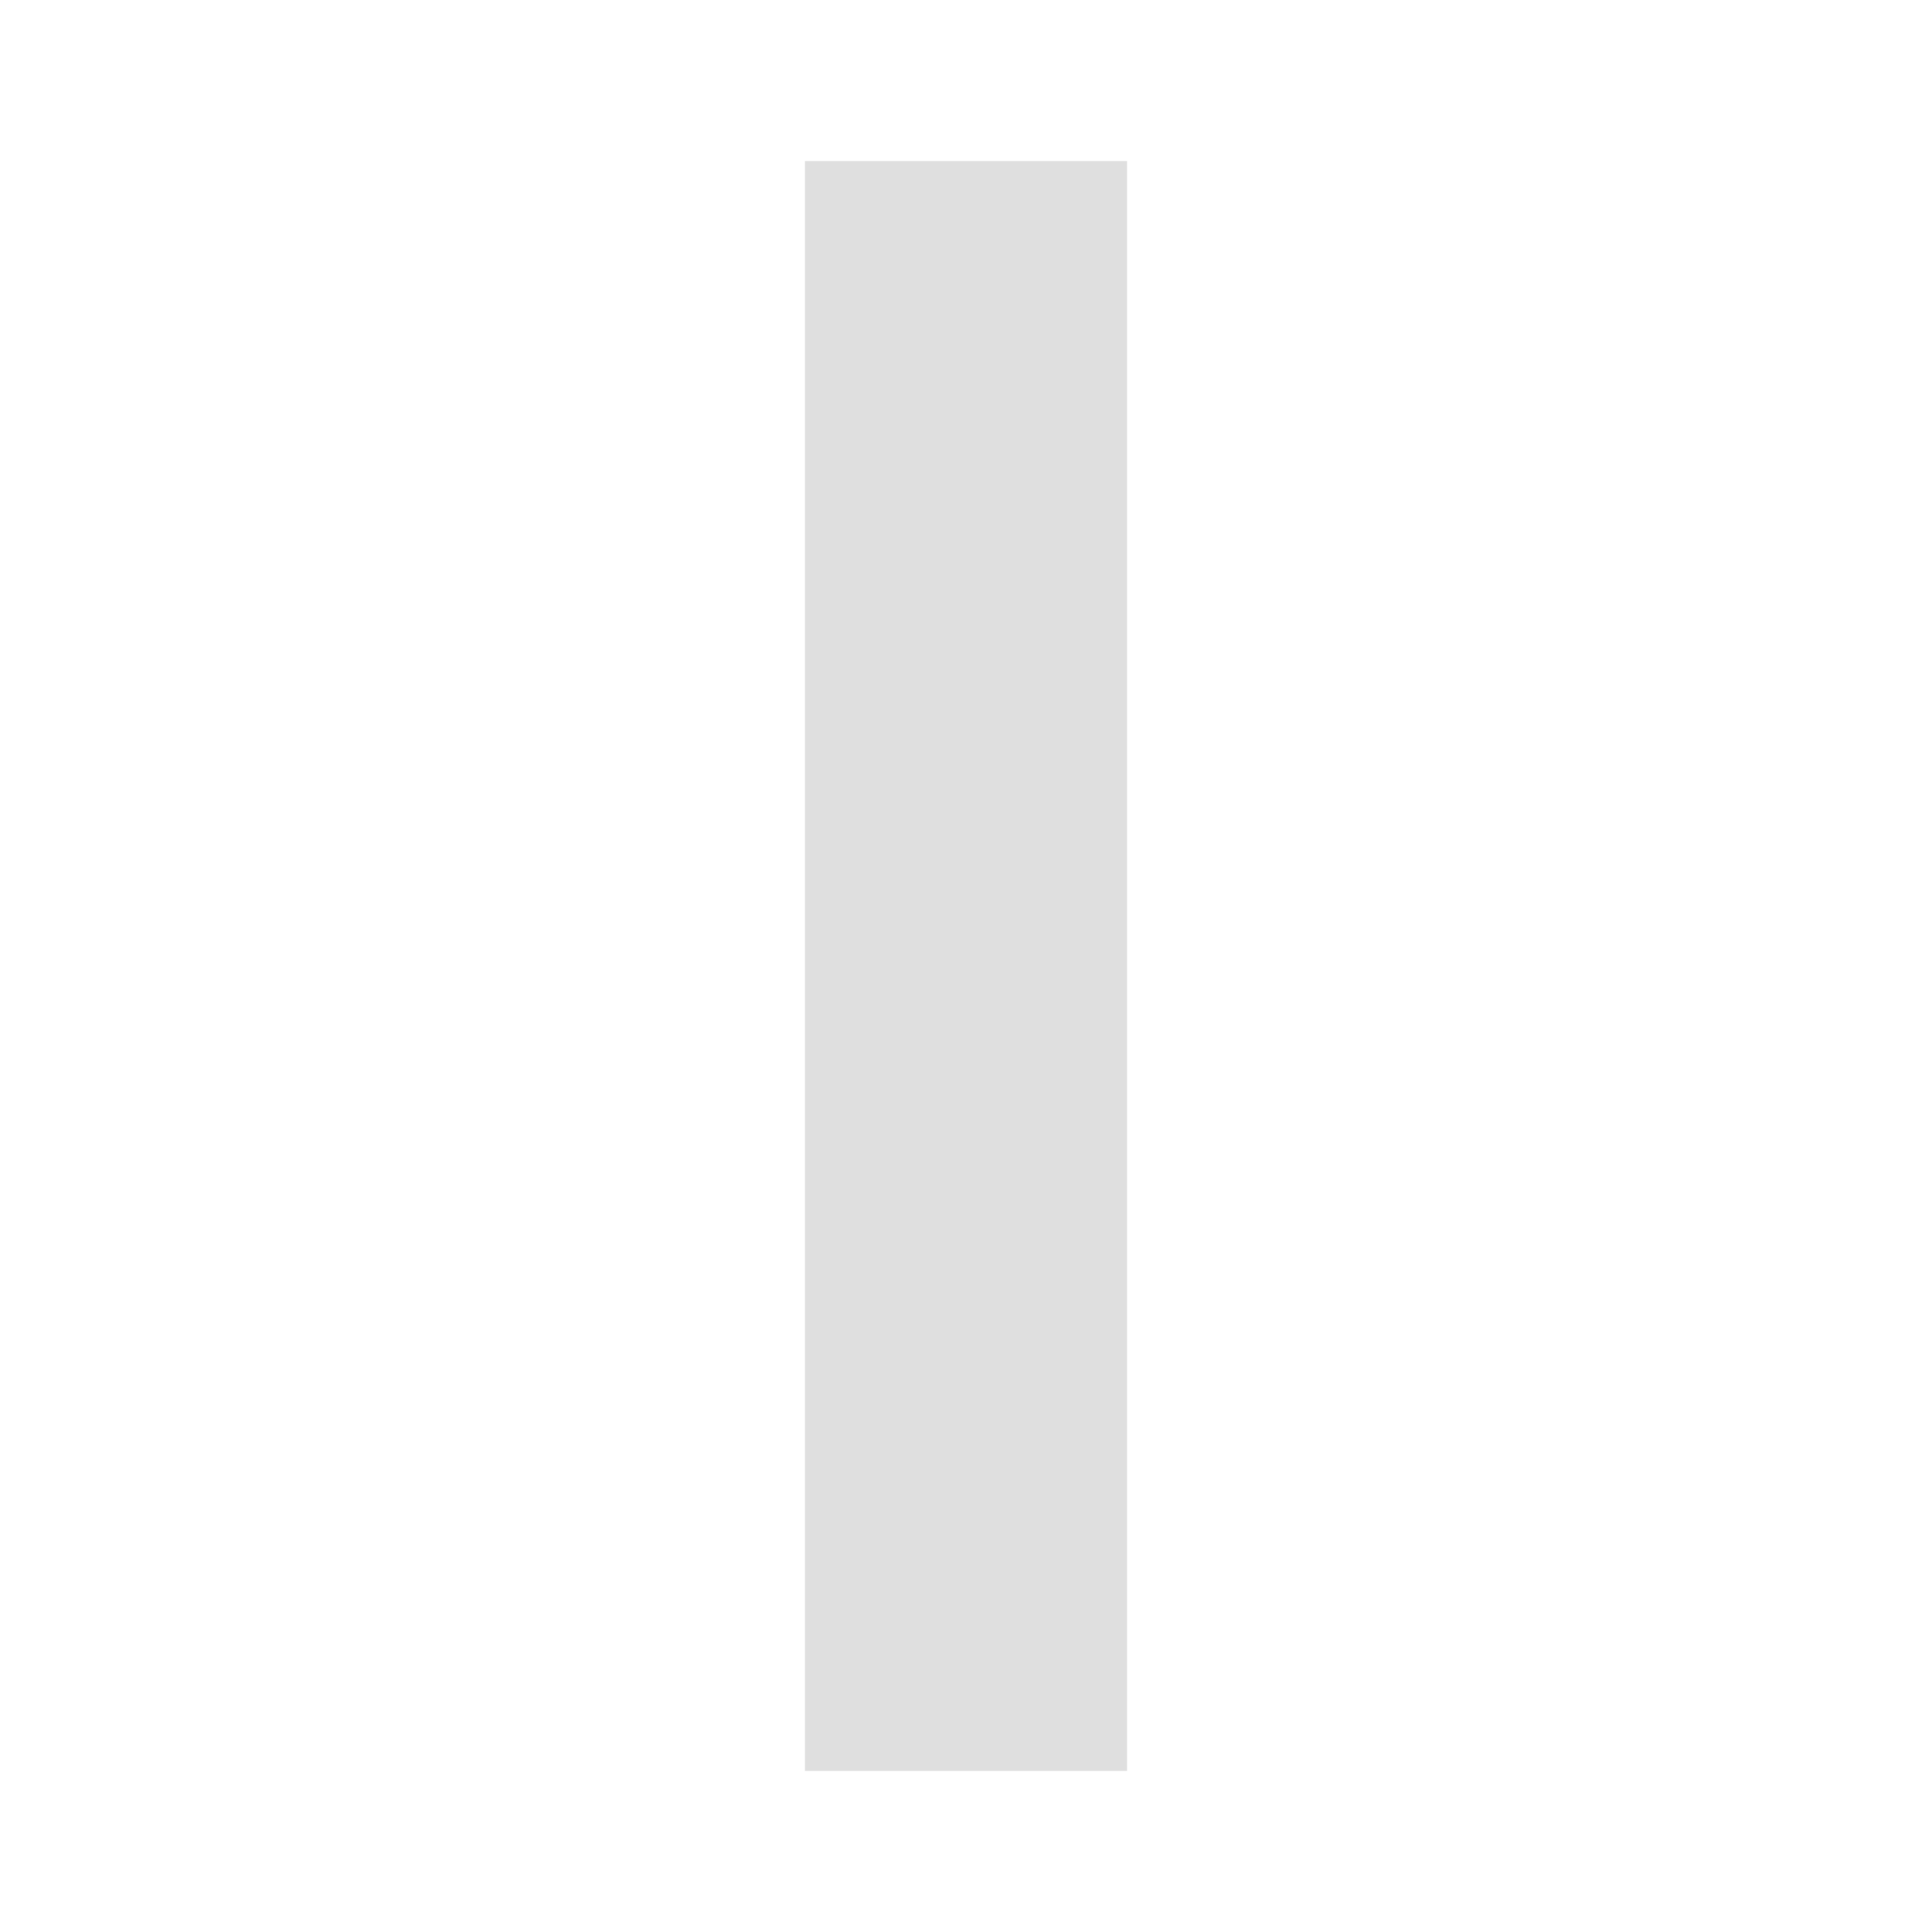
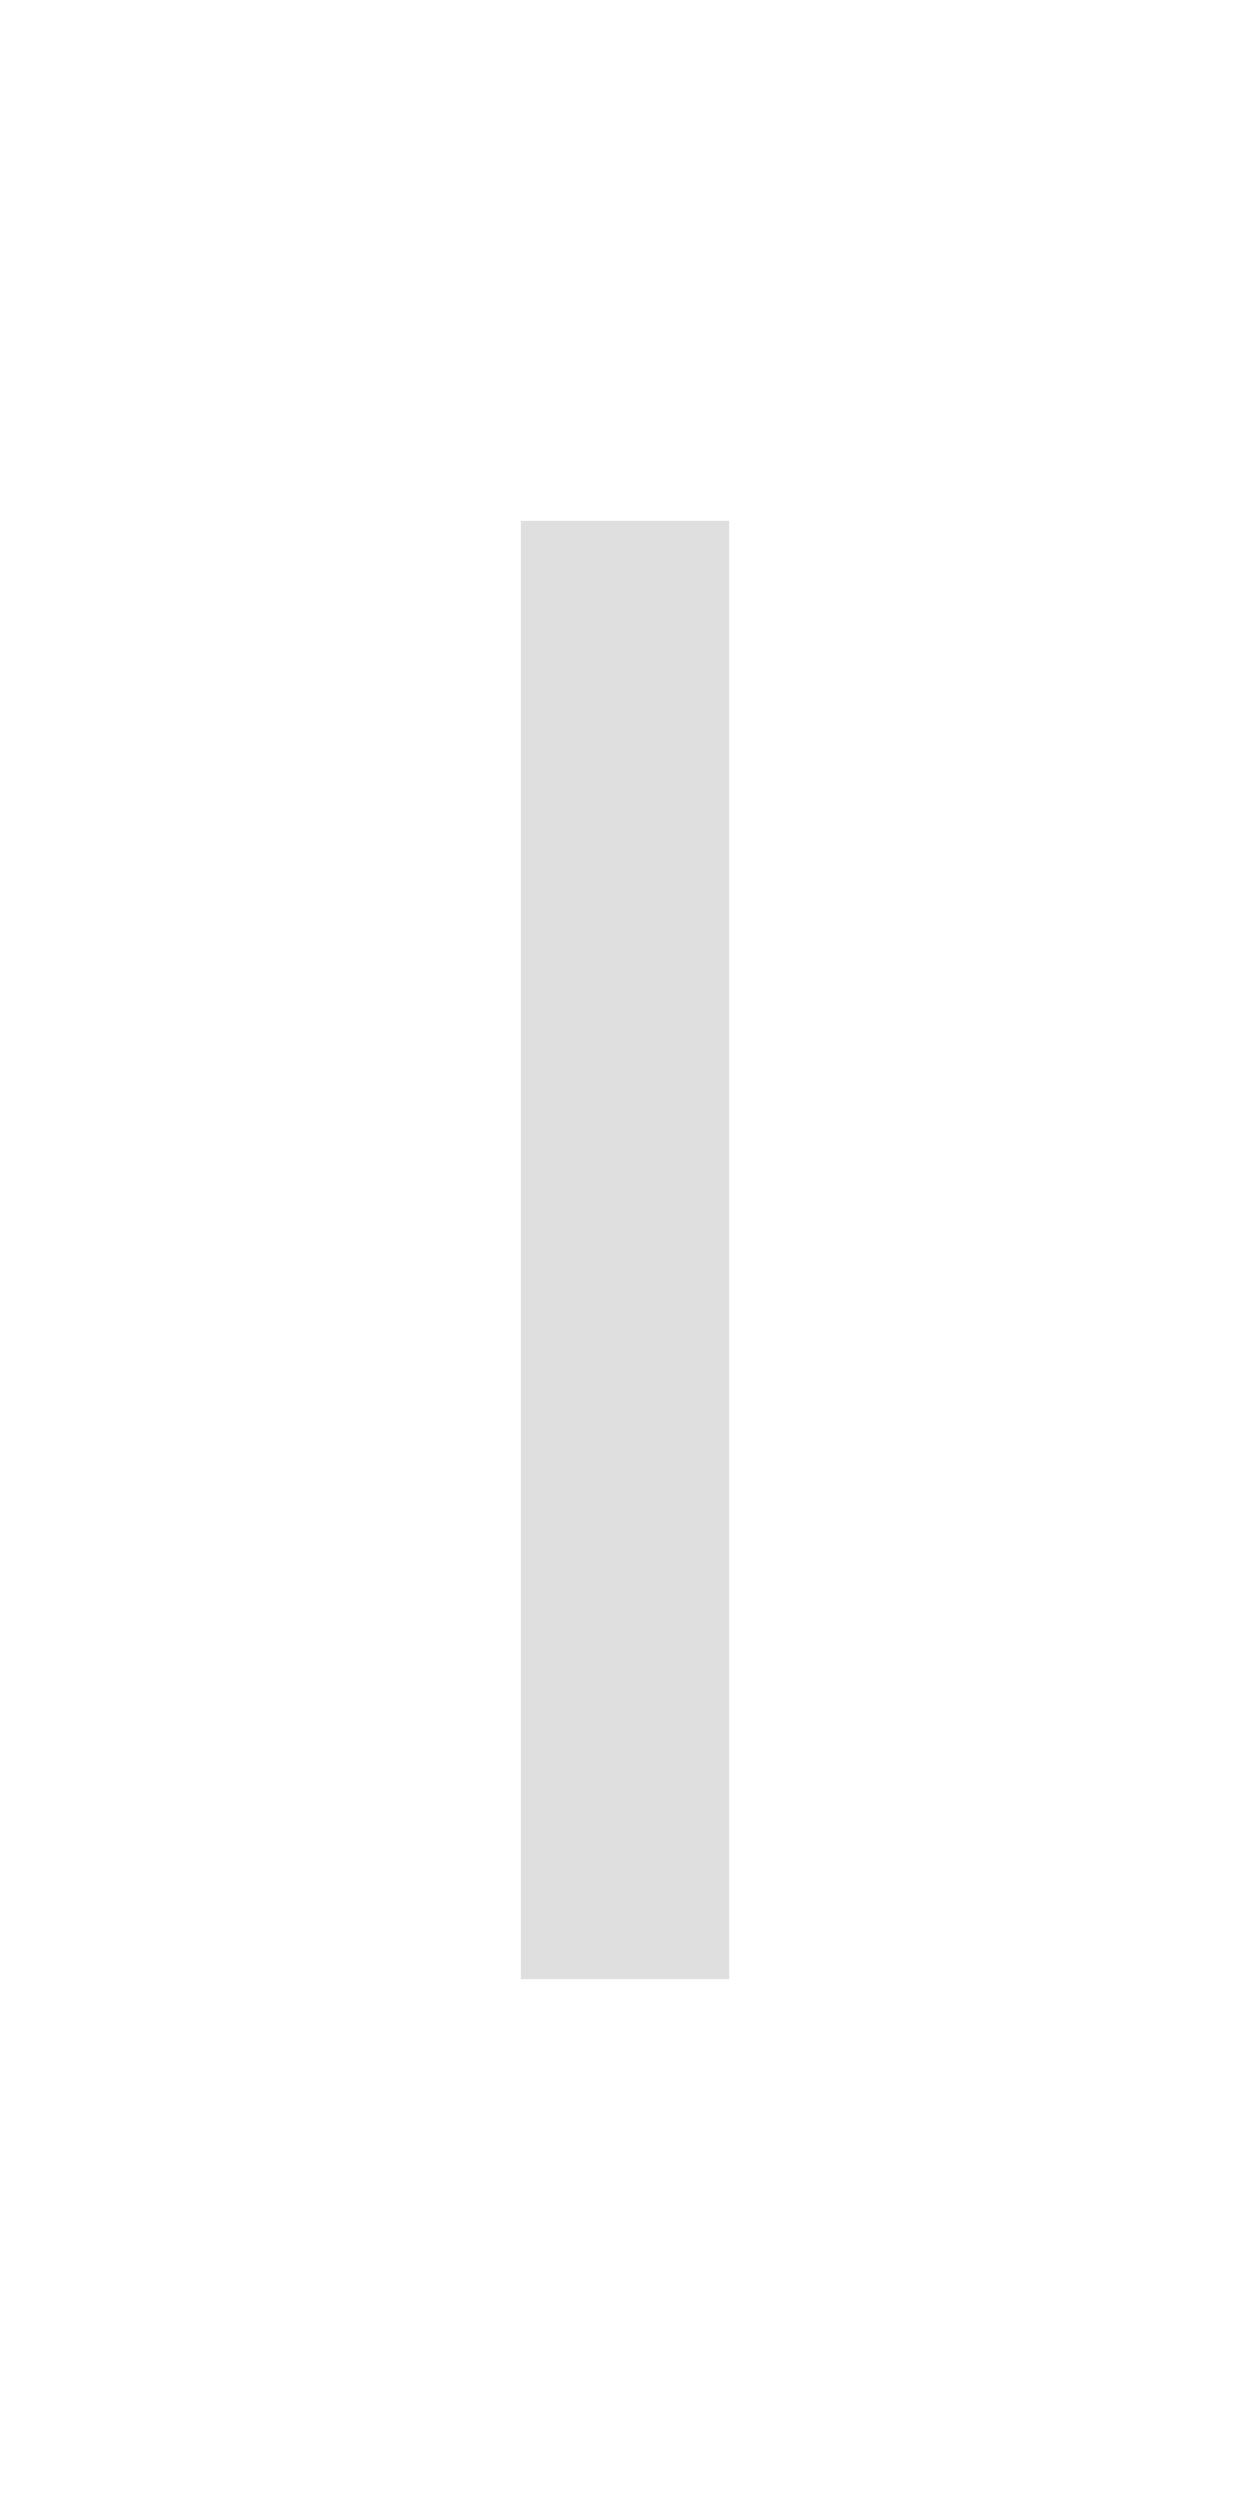
- <svg xmlns="http://www.w3.org/2000/svg" width="24" height="24" version="1.1" id="svg1">
+ <svg xmlns="http://www.w3.org/2000/svg" width="12" height="24" version="1.1" id="svg1">
  <defs id="defs1" />
-   <rect style="fill:#dfdfdf;stroke-width:13.348;stroke-linecap:round" id="rect1" width="4" height="20" x="10" y="2" />
+   <rect style="fill:#dfdfdf;stroke-width:7.897;stroke-linecap:round" id="rect1" width="2" height="14" x="5" y="5" />
</svg>
